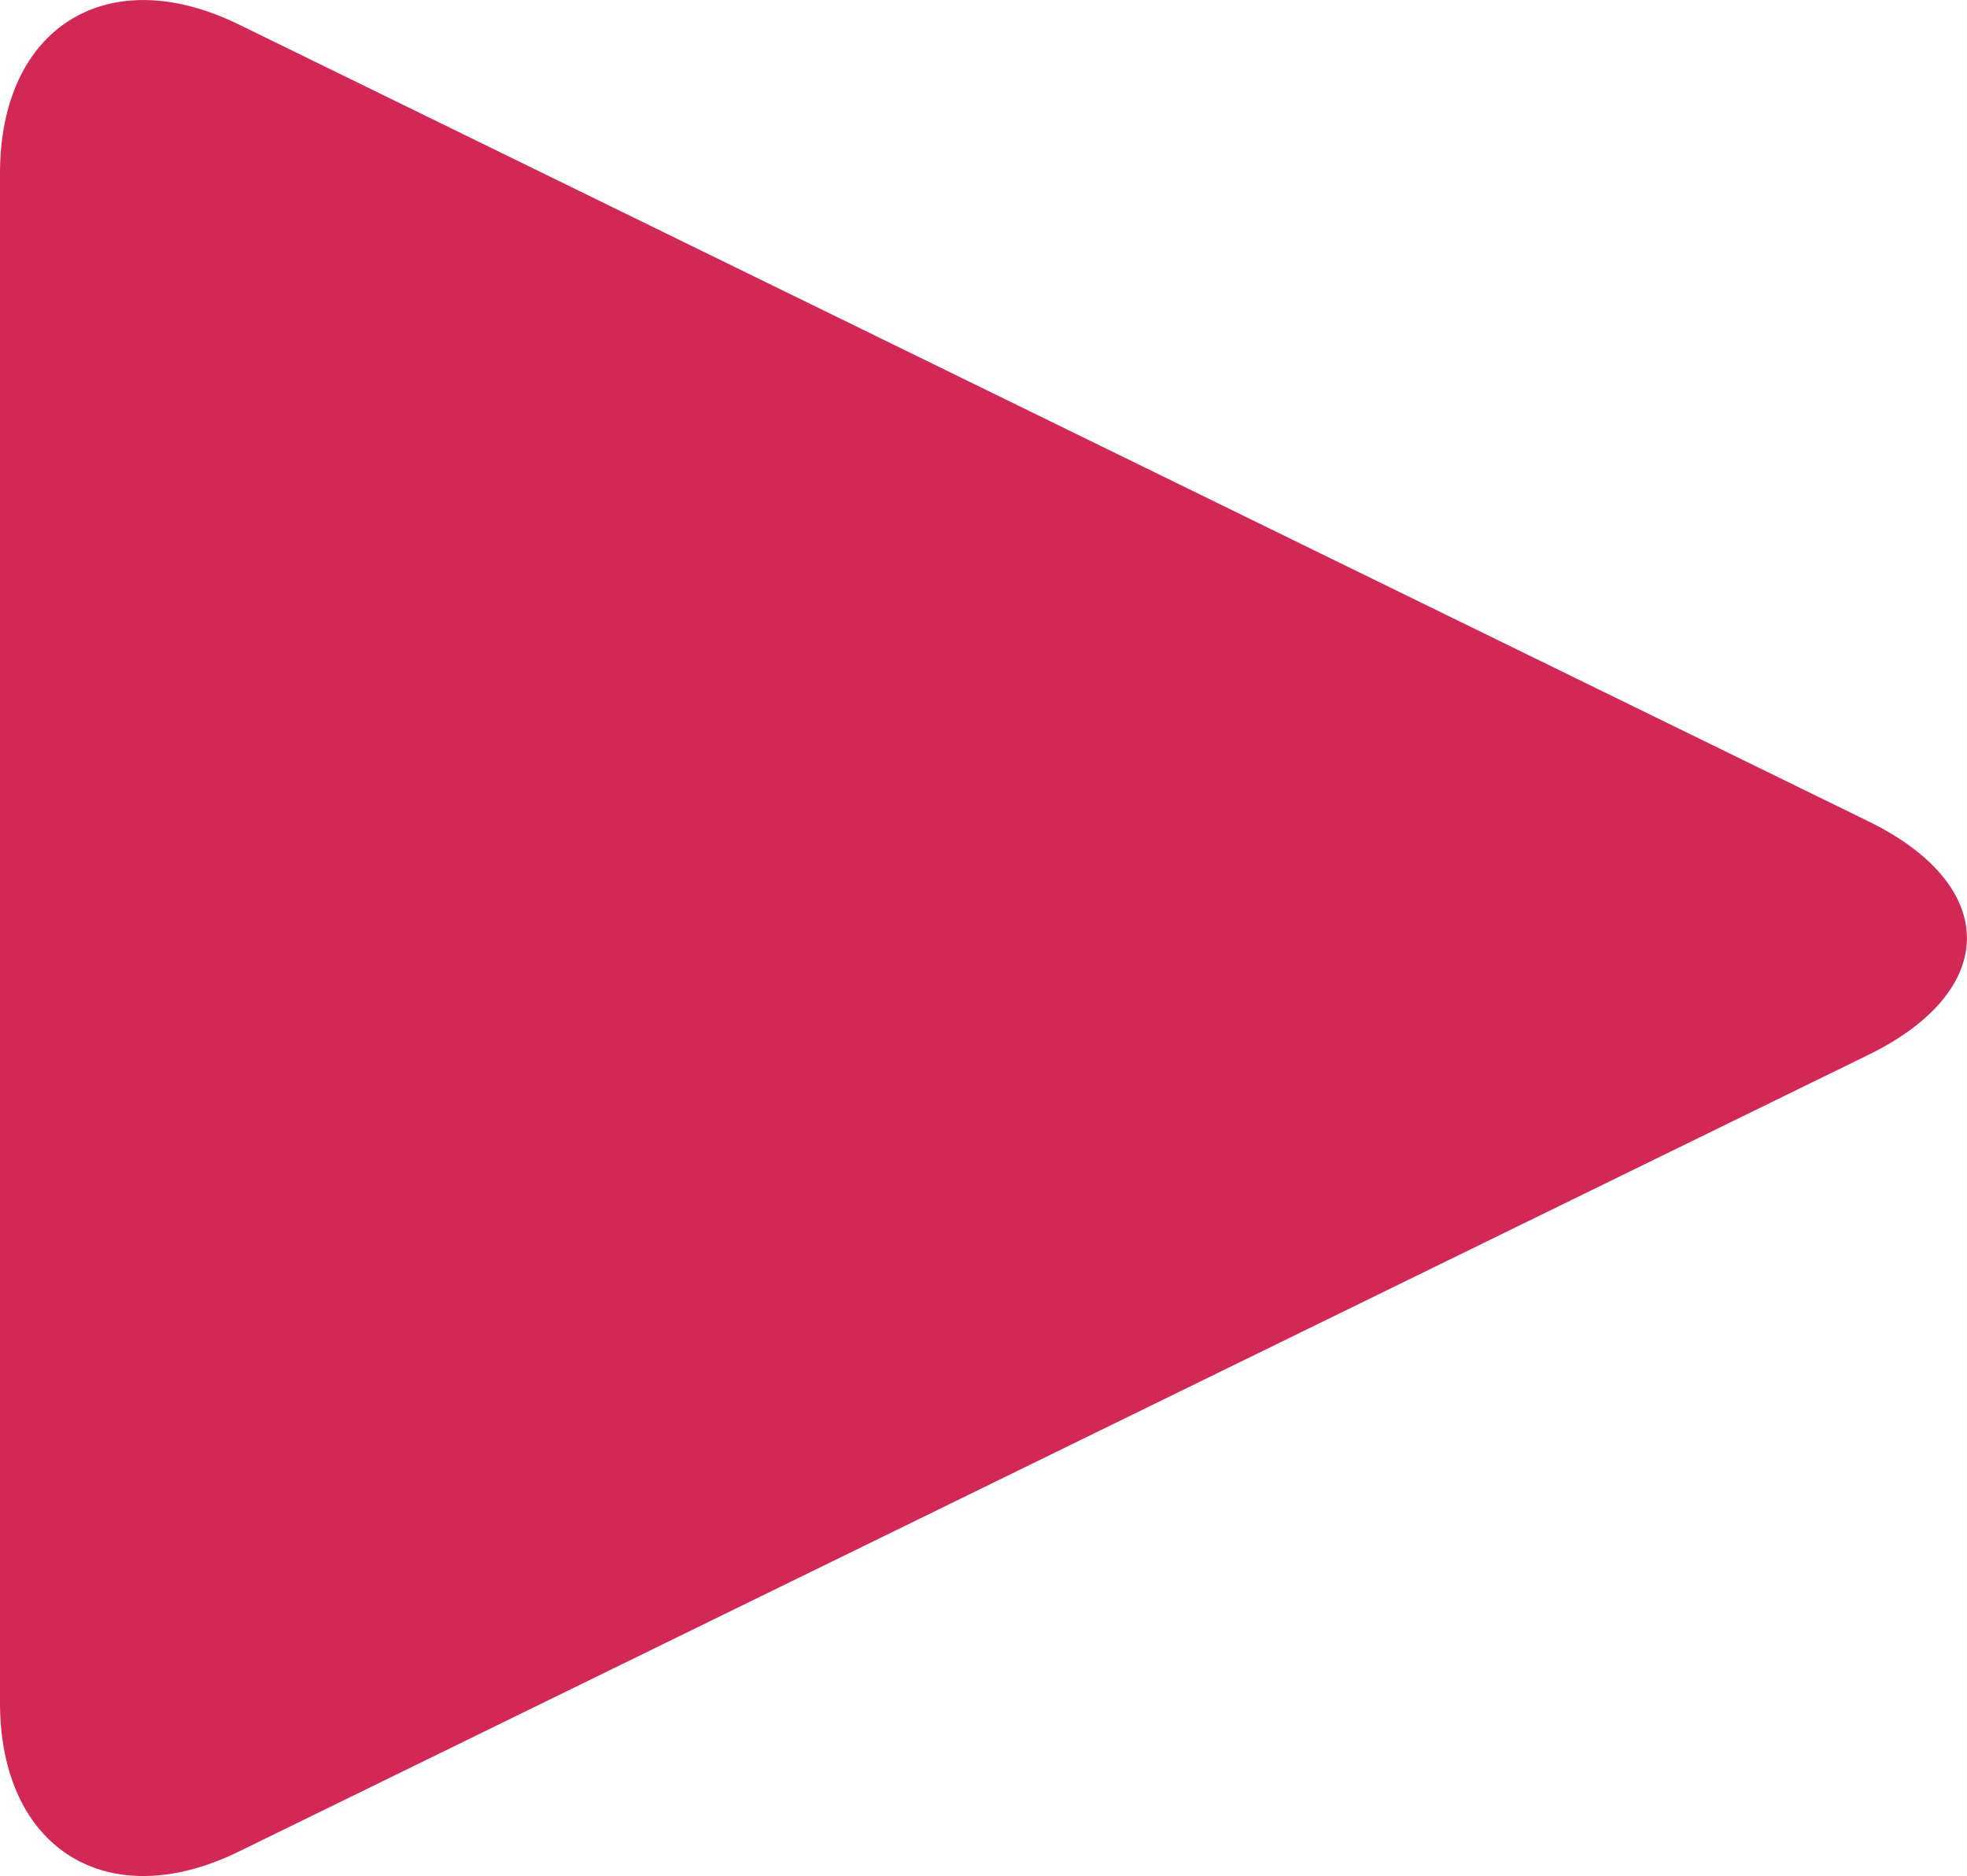
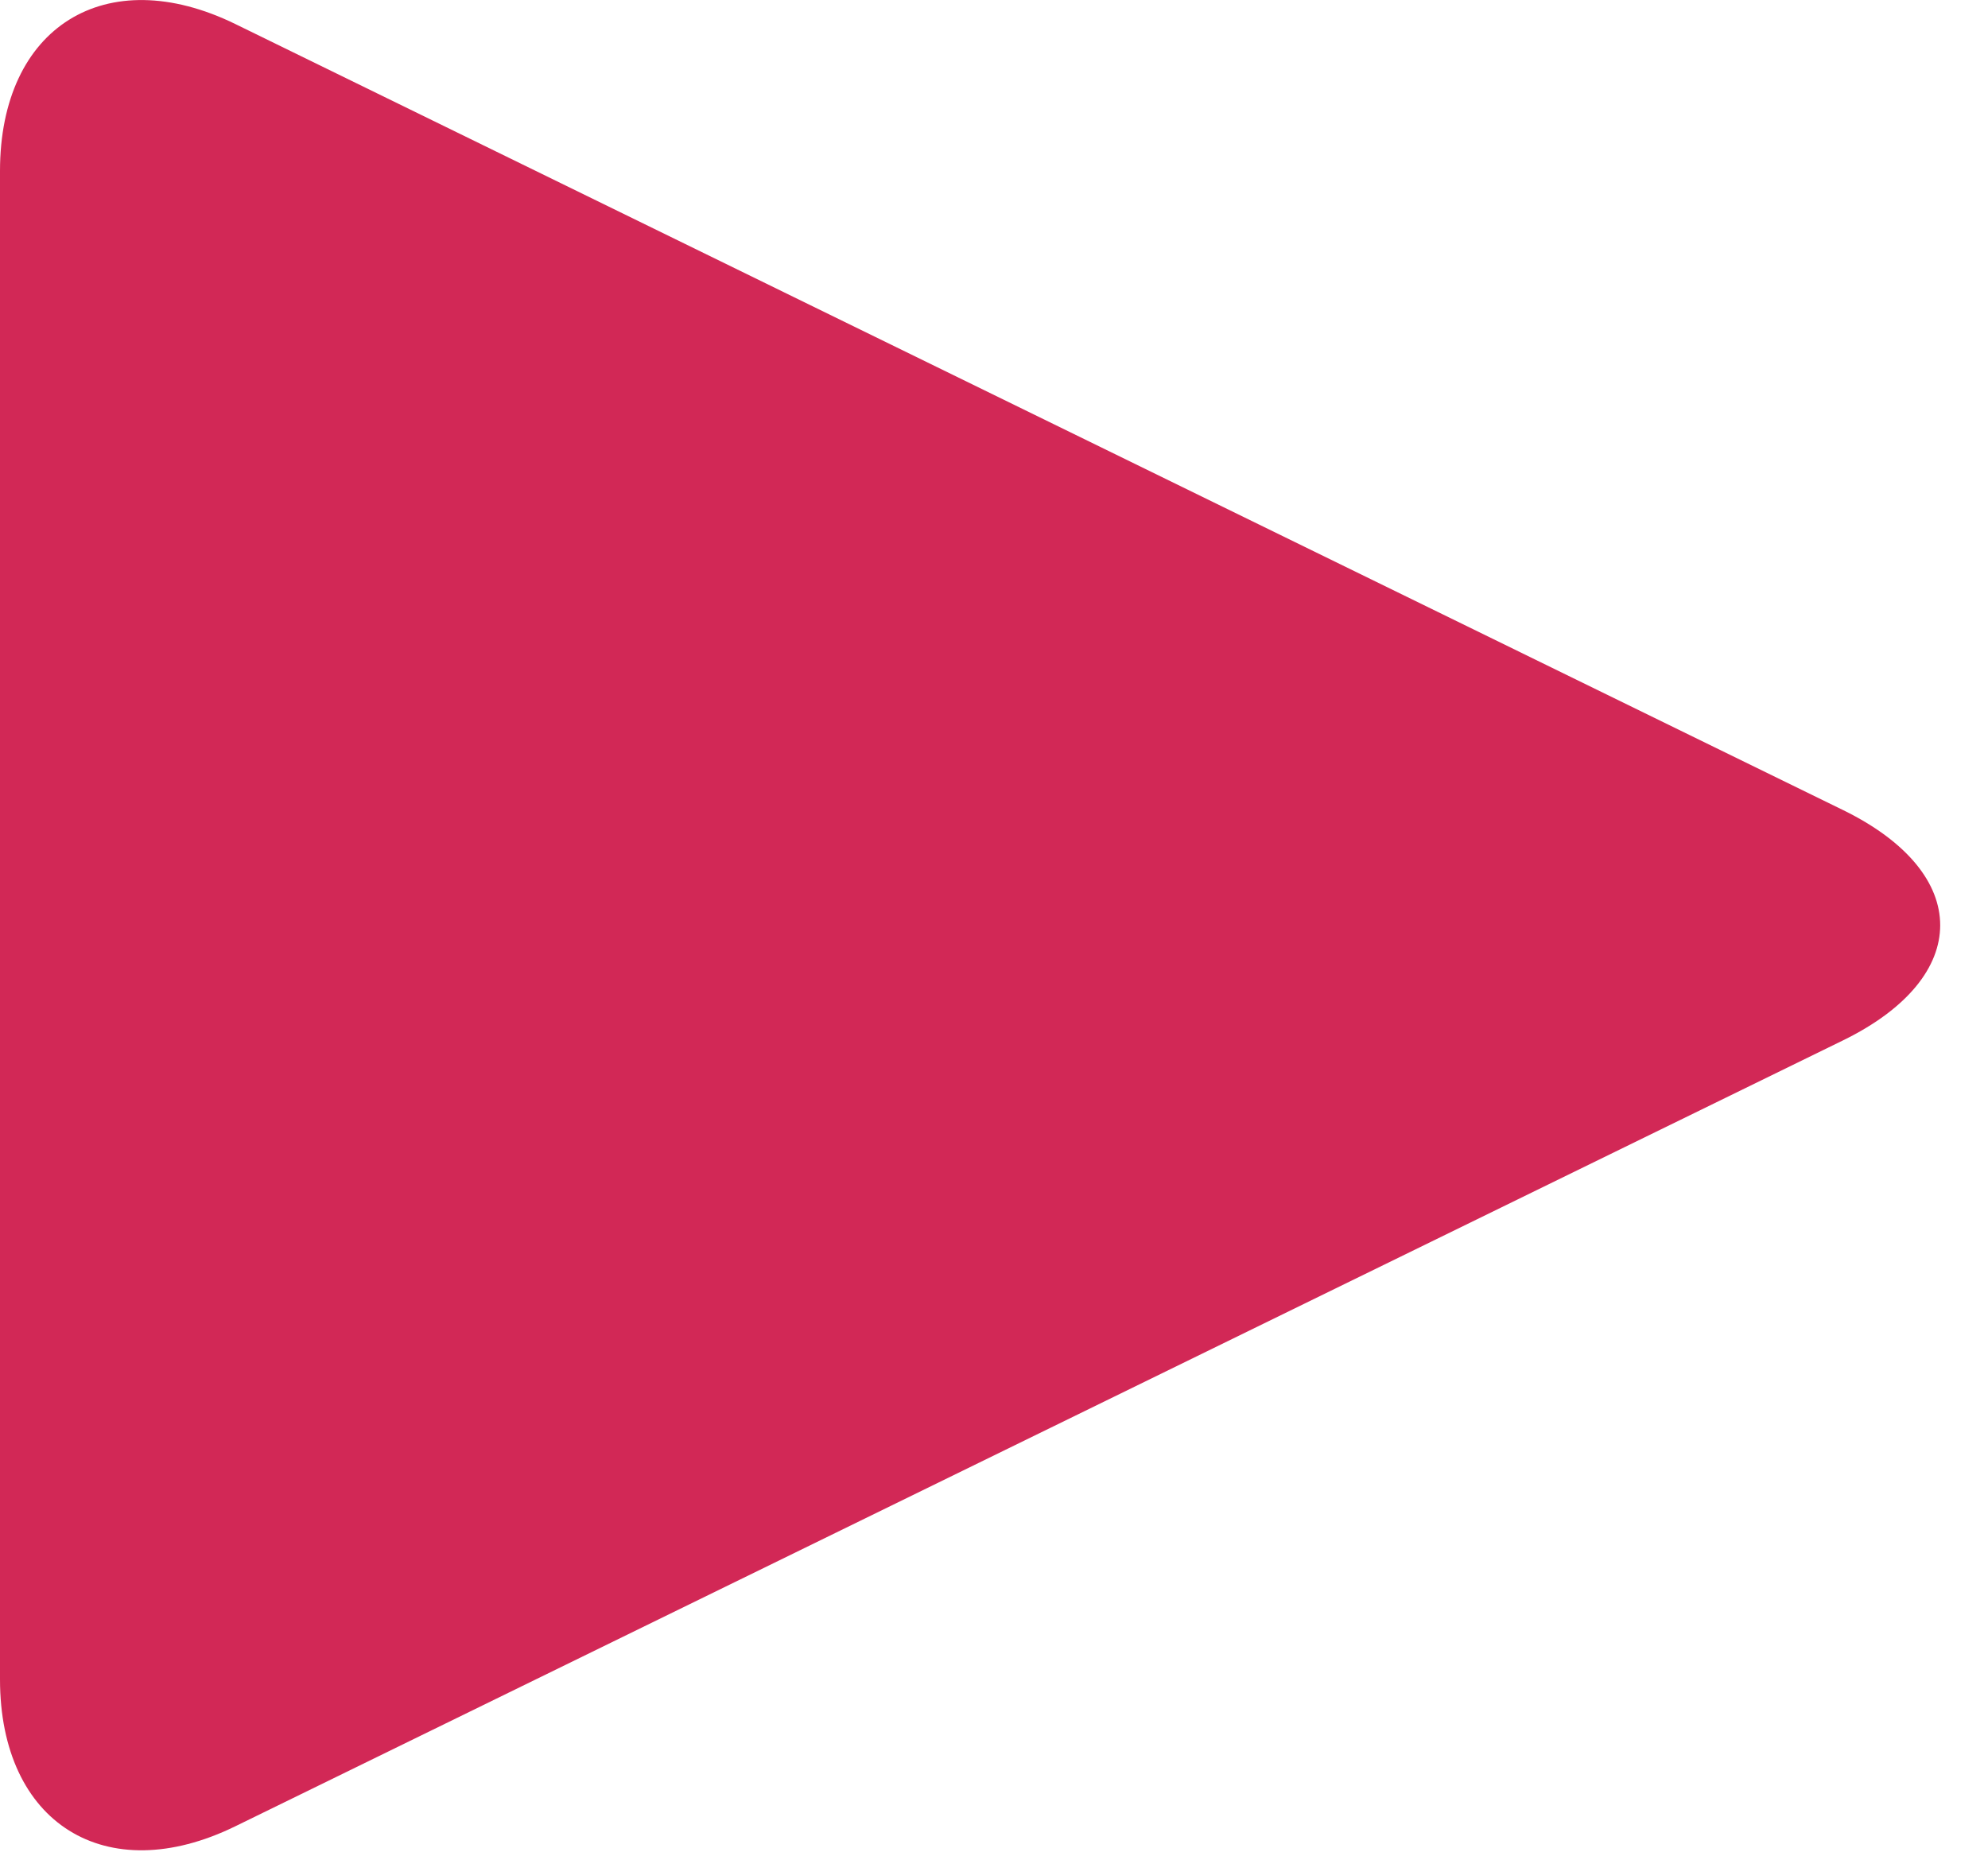
- <svg xmlns="http://www.w3.org/2000/svg" version="1.0" id="Layer_1" x="0px" y="0px" width="14.64px" height="13.96px" viewBox="0 0 14.64 13.96" enable-background="new 0 0 14.64 13.96" xml:space="preserve">
+ <svg xmlns="http://www.w3.org/2000/svg" version="1.0" id="Layer_1" x="0px" y="0px" width="15" height="14" viewBox="0 0 15 14" enable-background="new 0 0 14.64 13.96" xml:space="preserve">
  <path fill="#d22856" d="M1.775,13.78C0.799,14.257,0,13.758,0,12.671V1.29c0-1.088,0.799-1.585,1.775-1.109l12.133,5.932 c0.975,0.478,0.975,1.258,0,1.736L1.775,13.78z" />
</svg>
